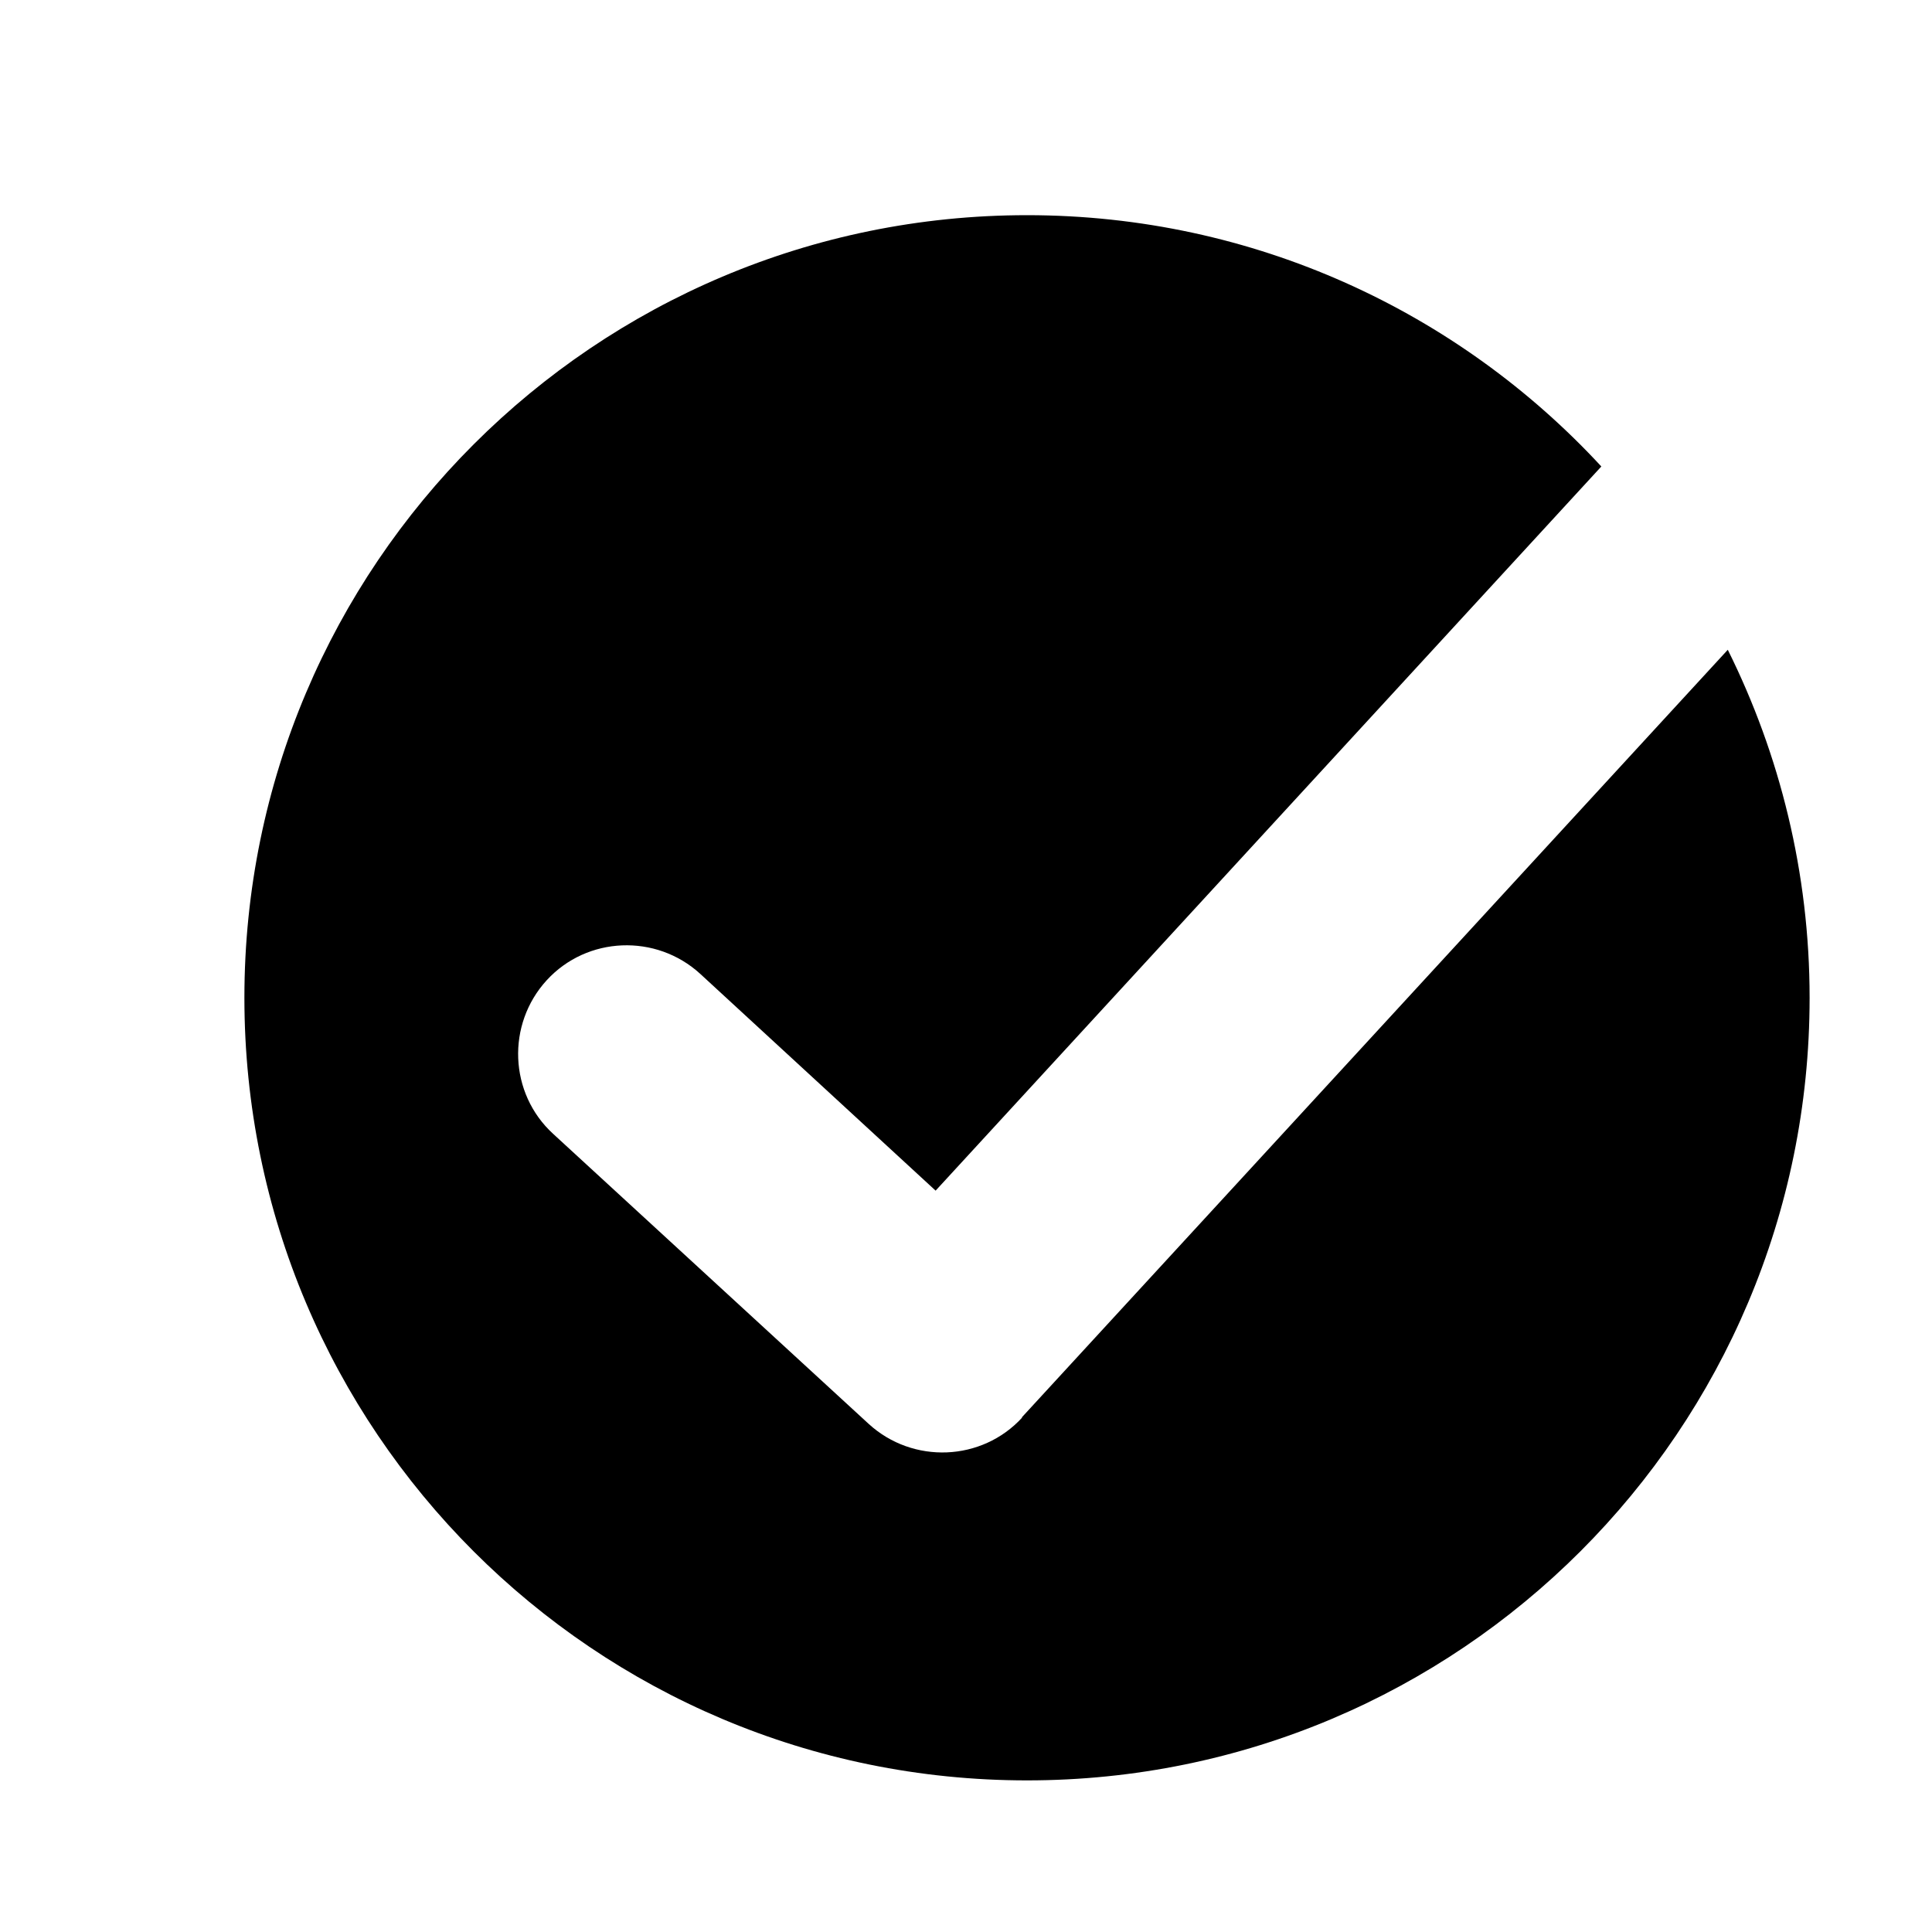
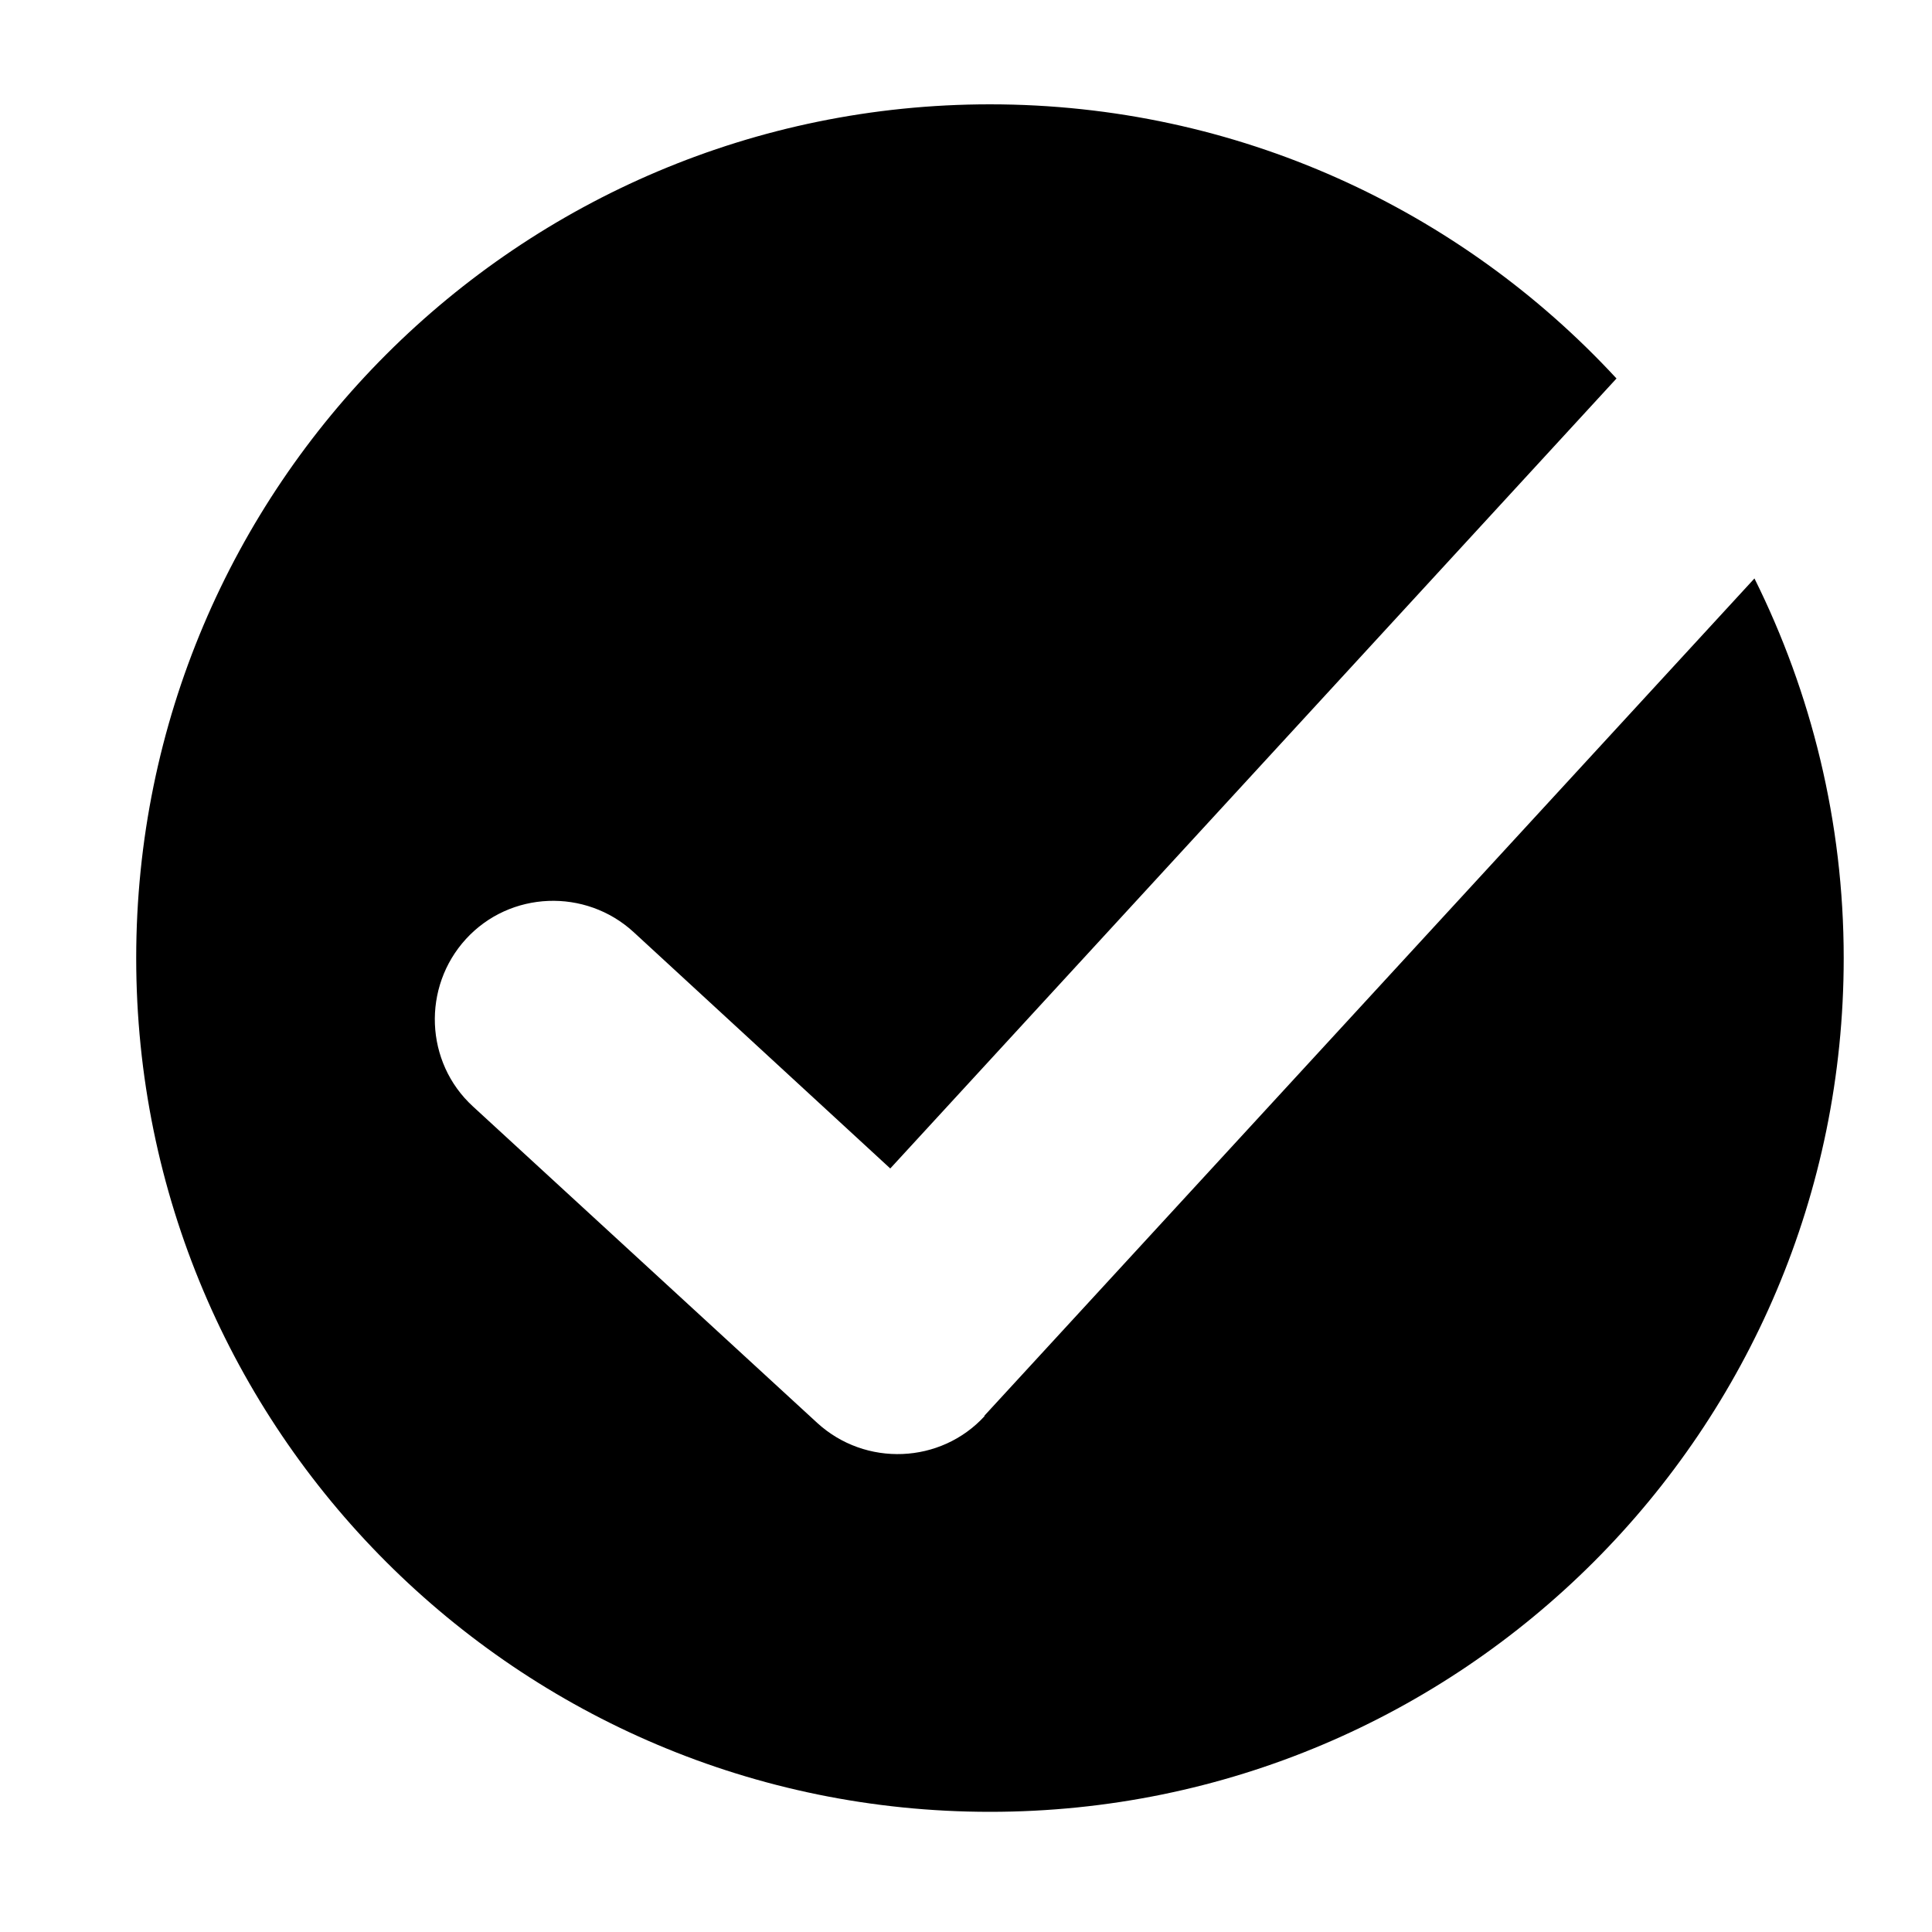
<svg xmlns="http://www.w3.org/2000/svg" width="100" height="100" viewBox="0 0 100 100">
-   <g transform="scale(2.75)">
+   <g transform="scale(3) translate(-2.25, -2.25)">
    <path d="M19.24,26.68c-.76.83-2.06.88-2.89.12l-5.94-5.46c-.83-.76-.88-2.06-.12-2.89.76-.83,2.06-.88,2.89-.12l4.43,4.08,12.53-13.63c-2.69-2.91-6.54-4.73-10.81-4.73-8.13,0-14.73,6.59-14.73,14.73s6.59,14.73,14.73,14.73,14.73-6.59,14.73-14.73c0-2.35-.56-4.58-1.54-6.55l-13.29,14.45Z" />
  </g>
</svg>
